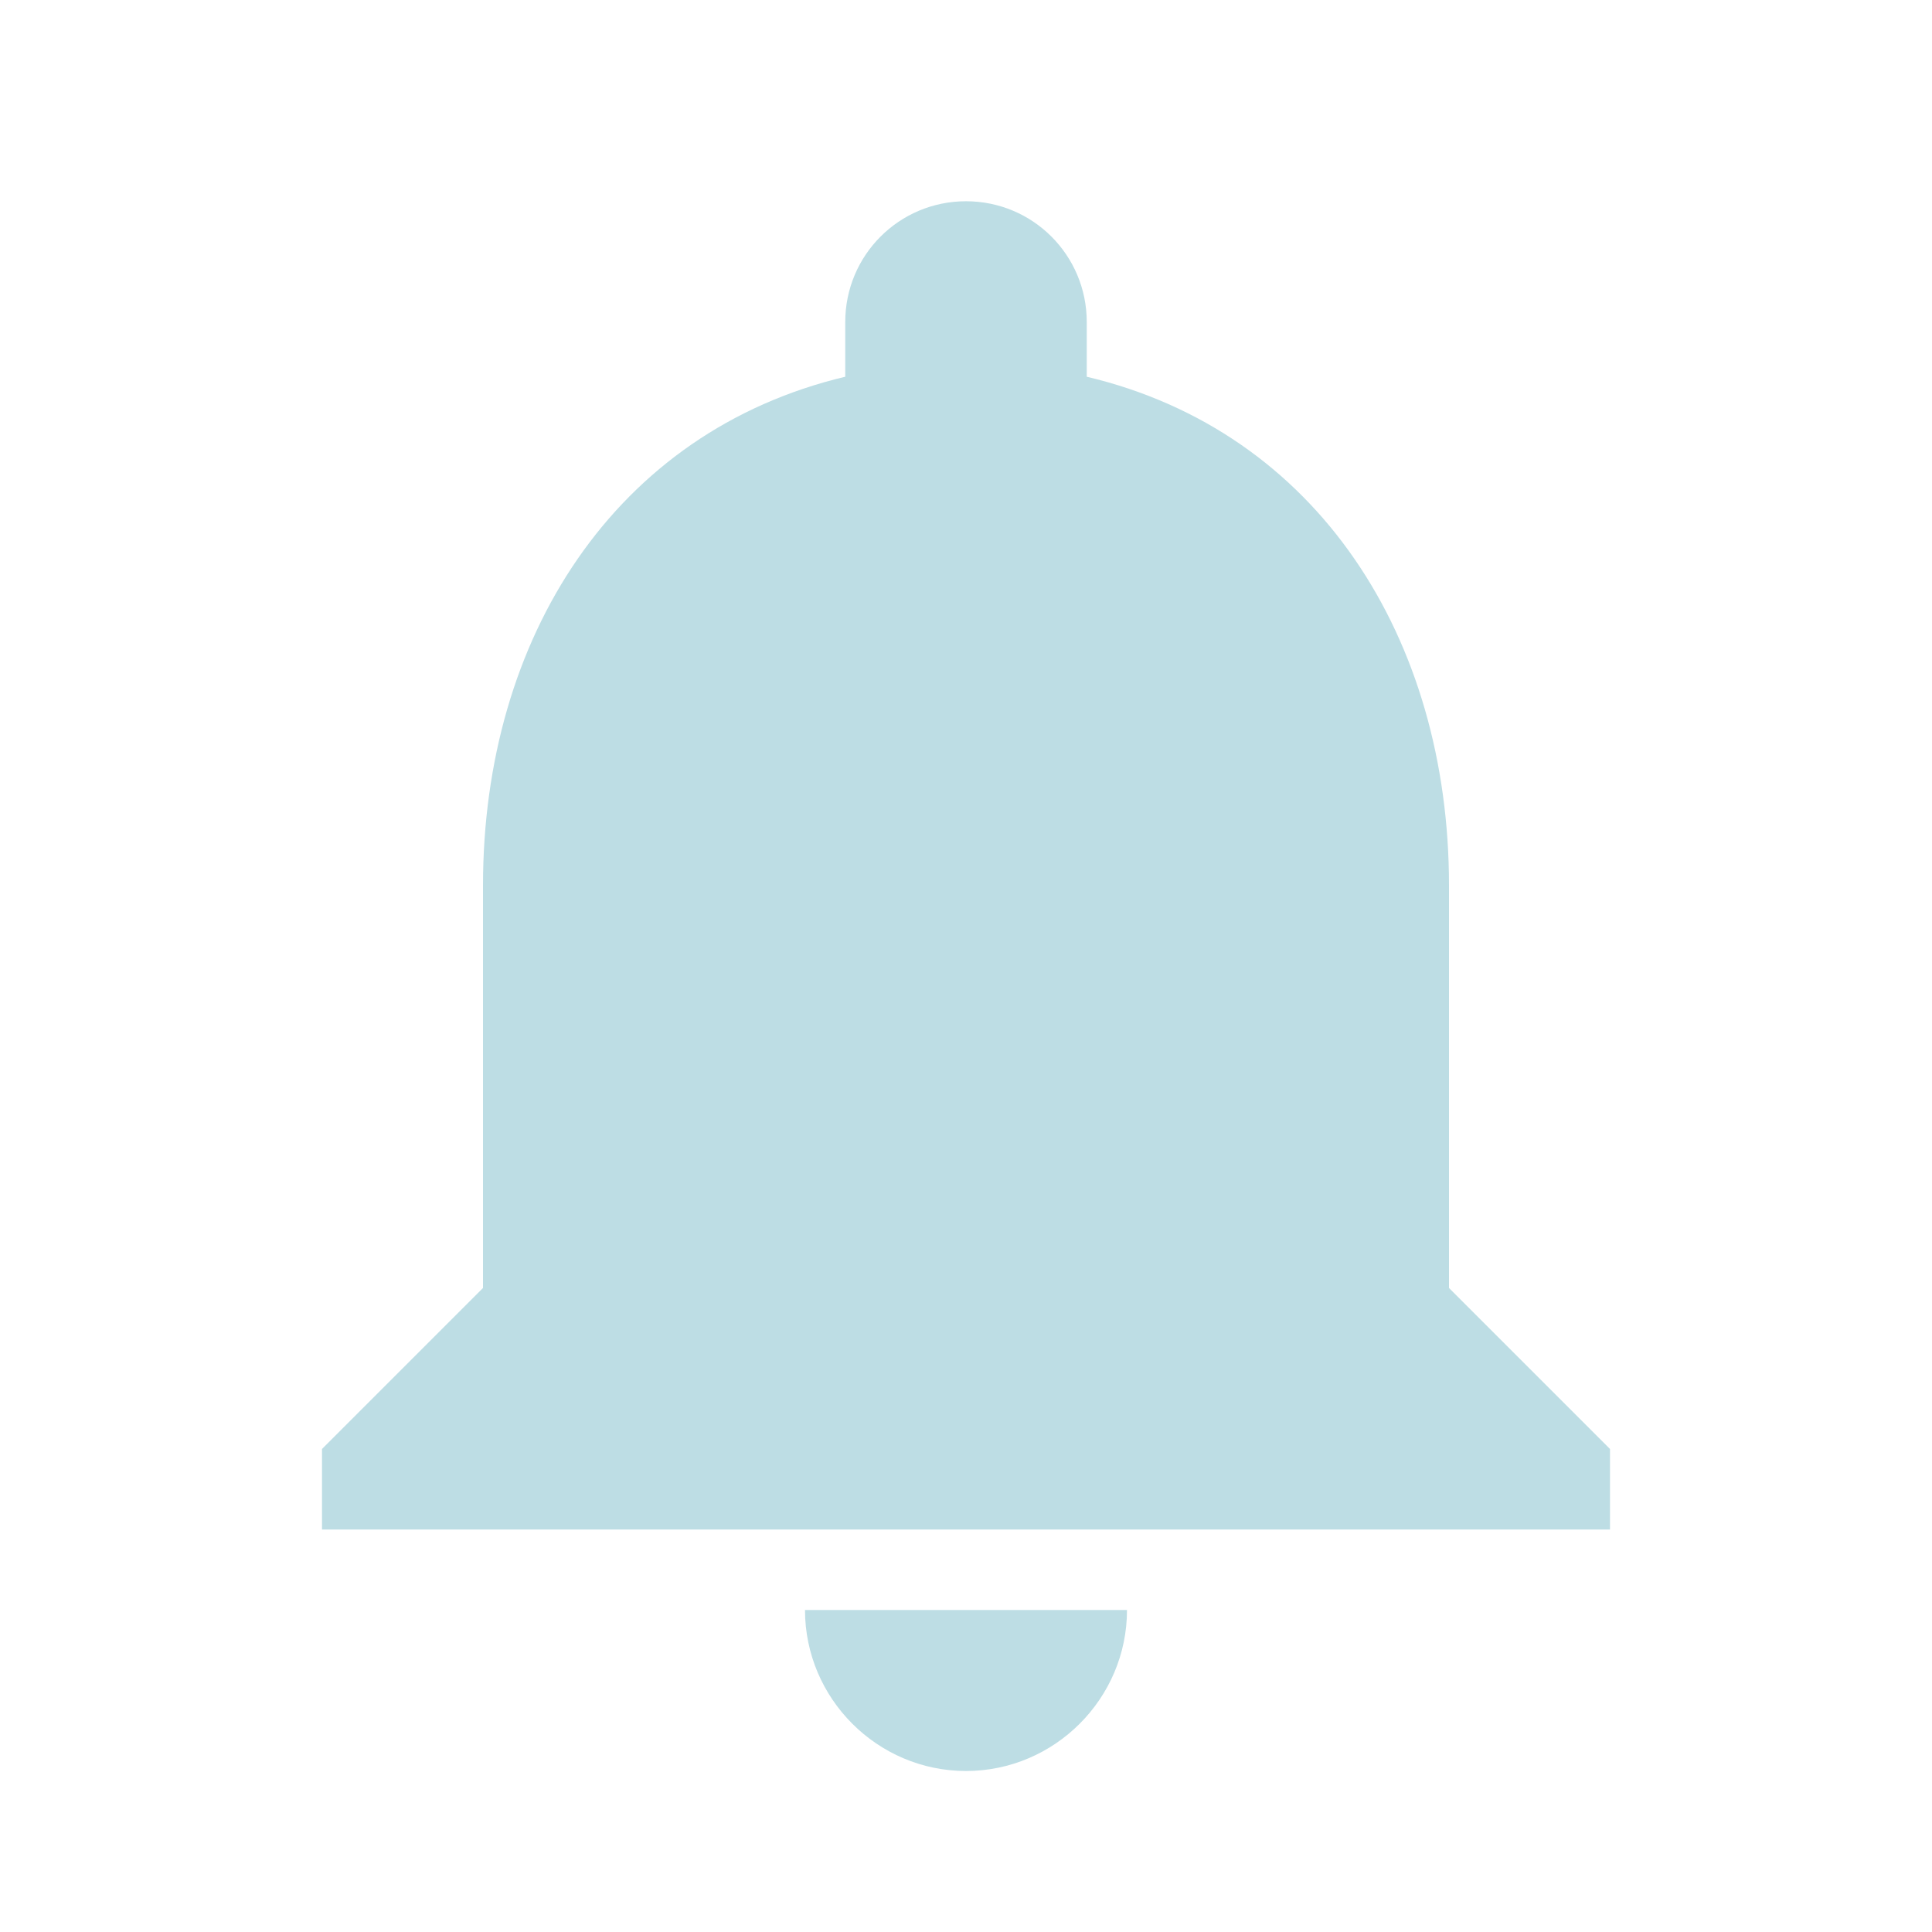
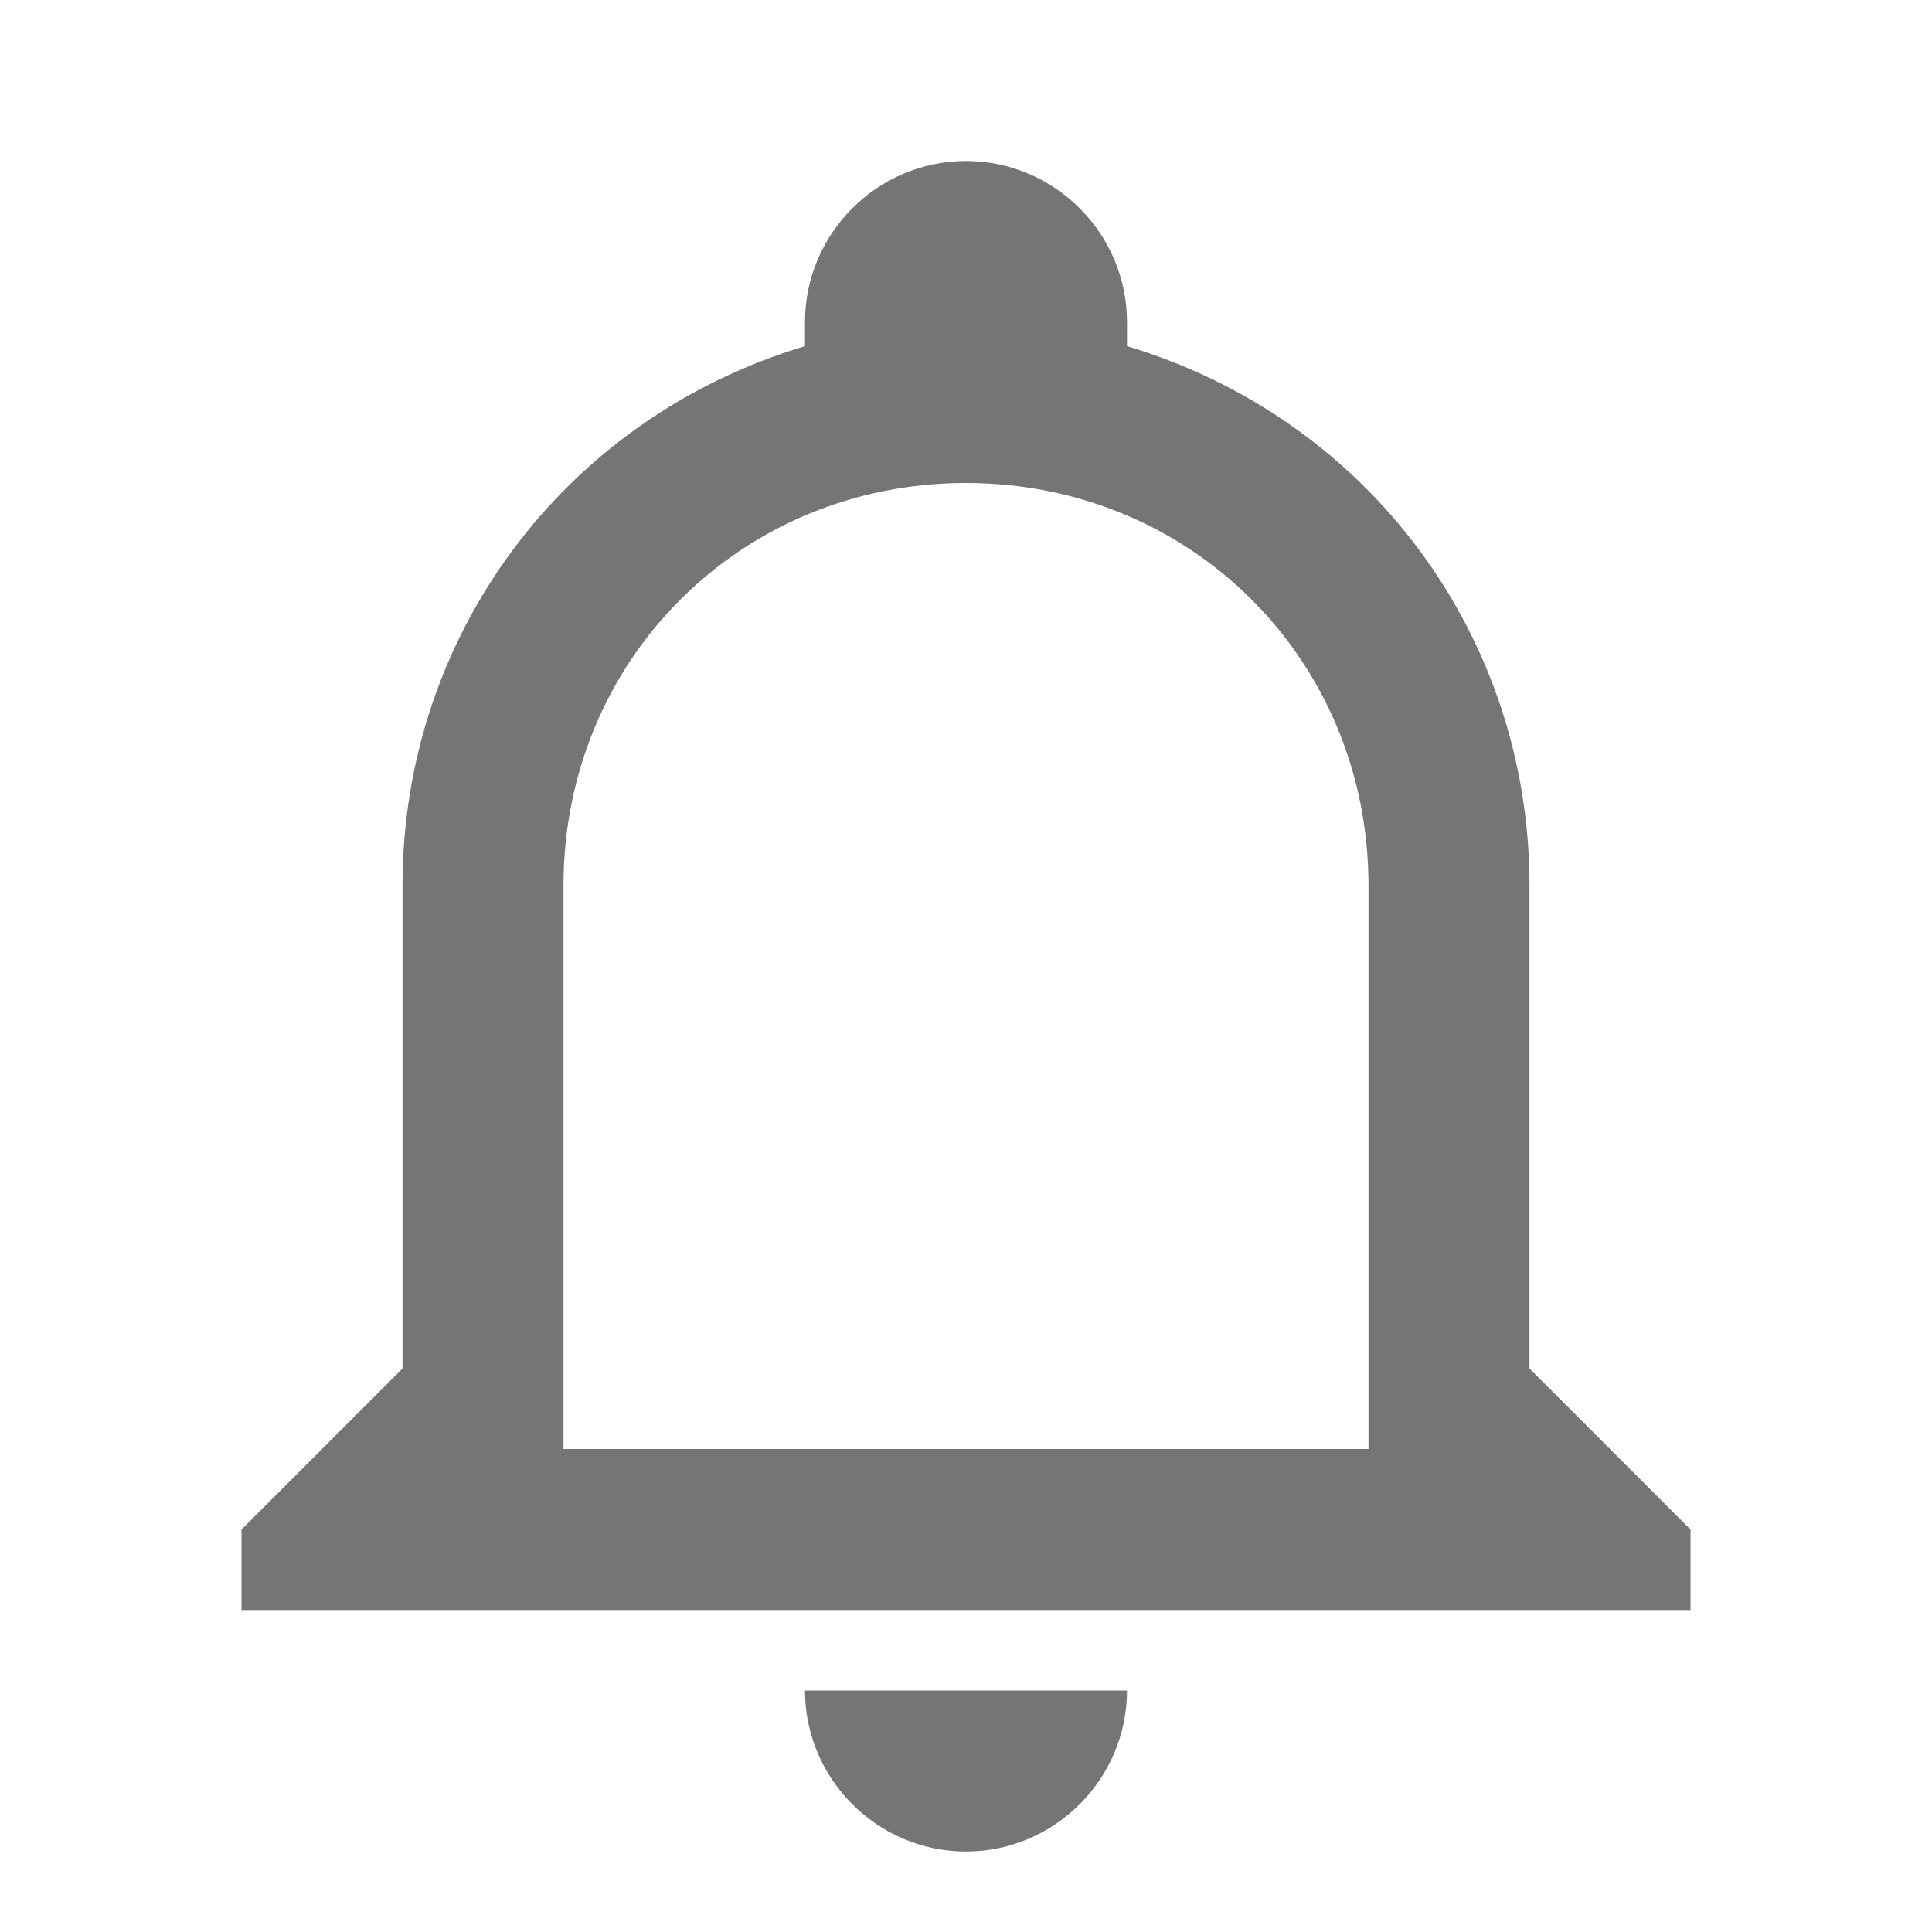
<svg xmlns="http://www.w3.org/2000/svg" width="24" height="24" viewBox="0 0 24 24" fill="none">
-   <path d="M12 22C13.1 22 14 21.1 14 20H10C10 21.1 10.9 22 12 22ZM18 16V11C18 7.93 16.37 5.36 13.5 4.68V4C13.5 3.17 12.83 2.5 12 2.5C11.17 2.5 10.5 3.17 10.5 4V4.68C7.64 5.36 6 7.92 6 11V16L4 18V19H20V18L18 16Z" fill="#BDDDE4" />
+   <path d="M10 21H14C14 22.1 13.1 23 12 23C10.9 23 10 22.1 10 21ZM21 19V20H3V19L5 17V11C5 7.9 7 5.2 10 4.3V4C10 2.9 10.9 2 12 2C13.1 2 14 2.9 14 4V4.3C17 5.2 19 7.9 19 11V17L21 19ZM17 11C17 8.2 14.8 6 12 6C9.2 6 7 8.2 7 11V18H17V11Z" fill="#757575" />
</svg>
